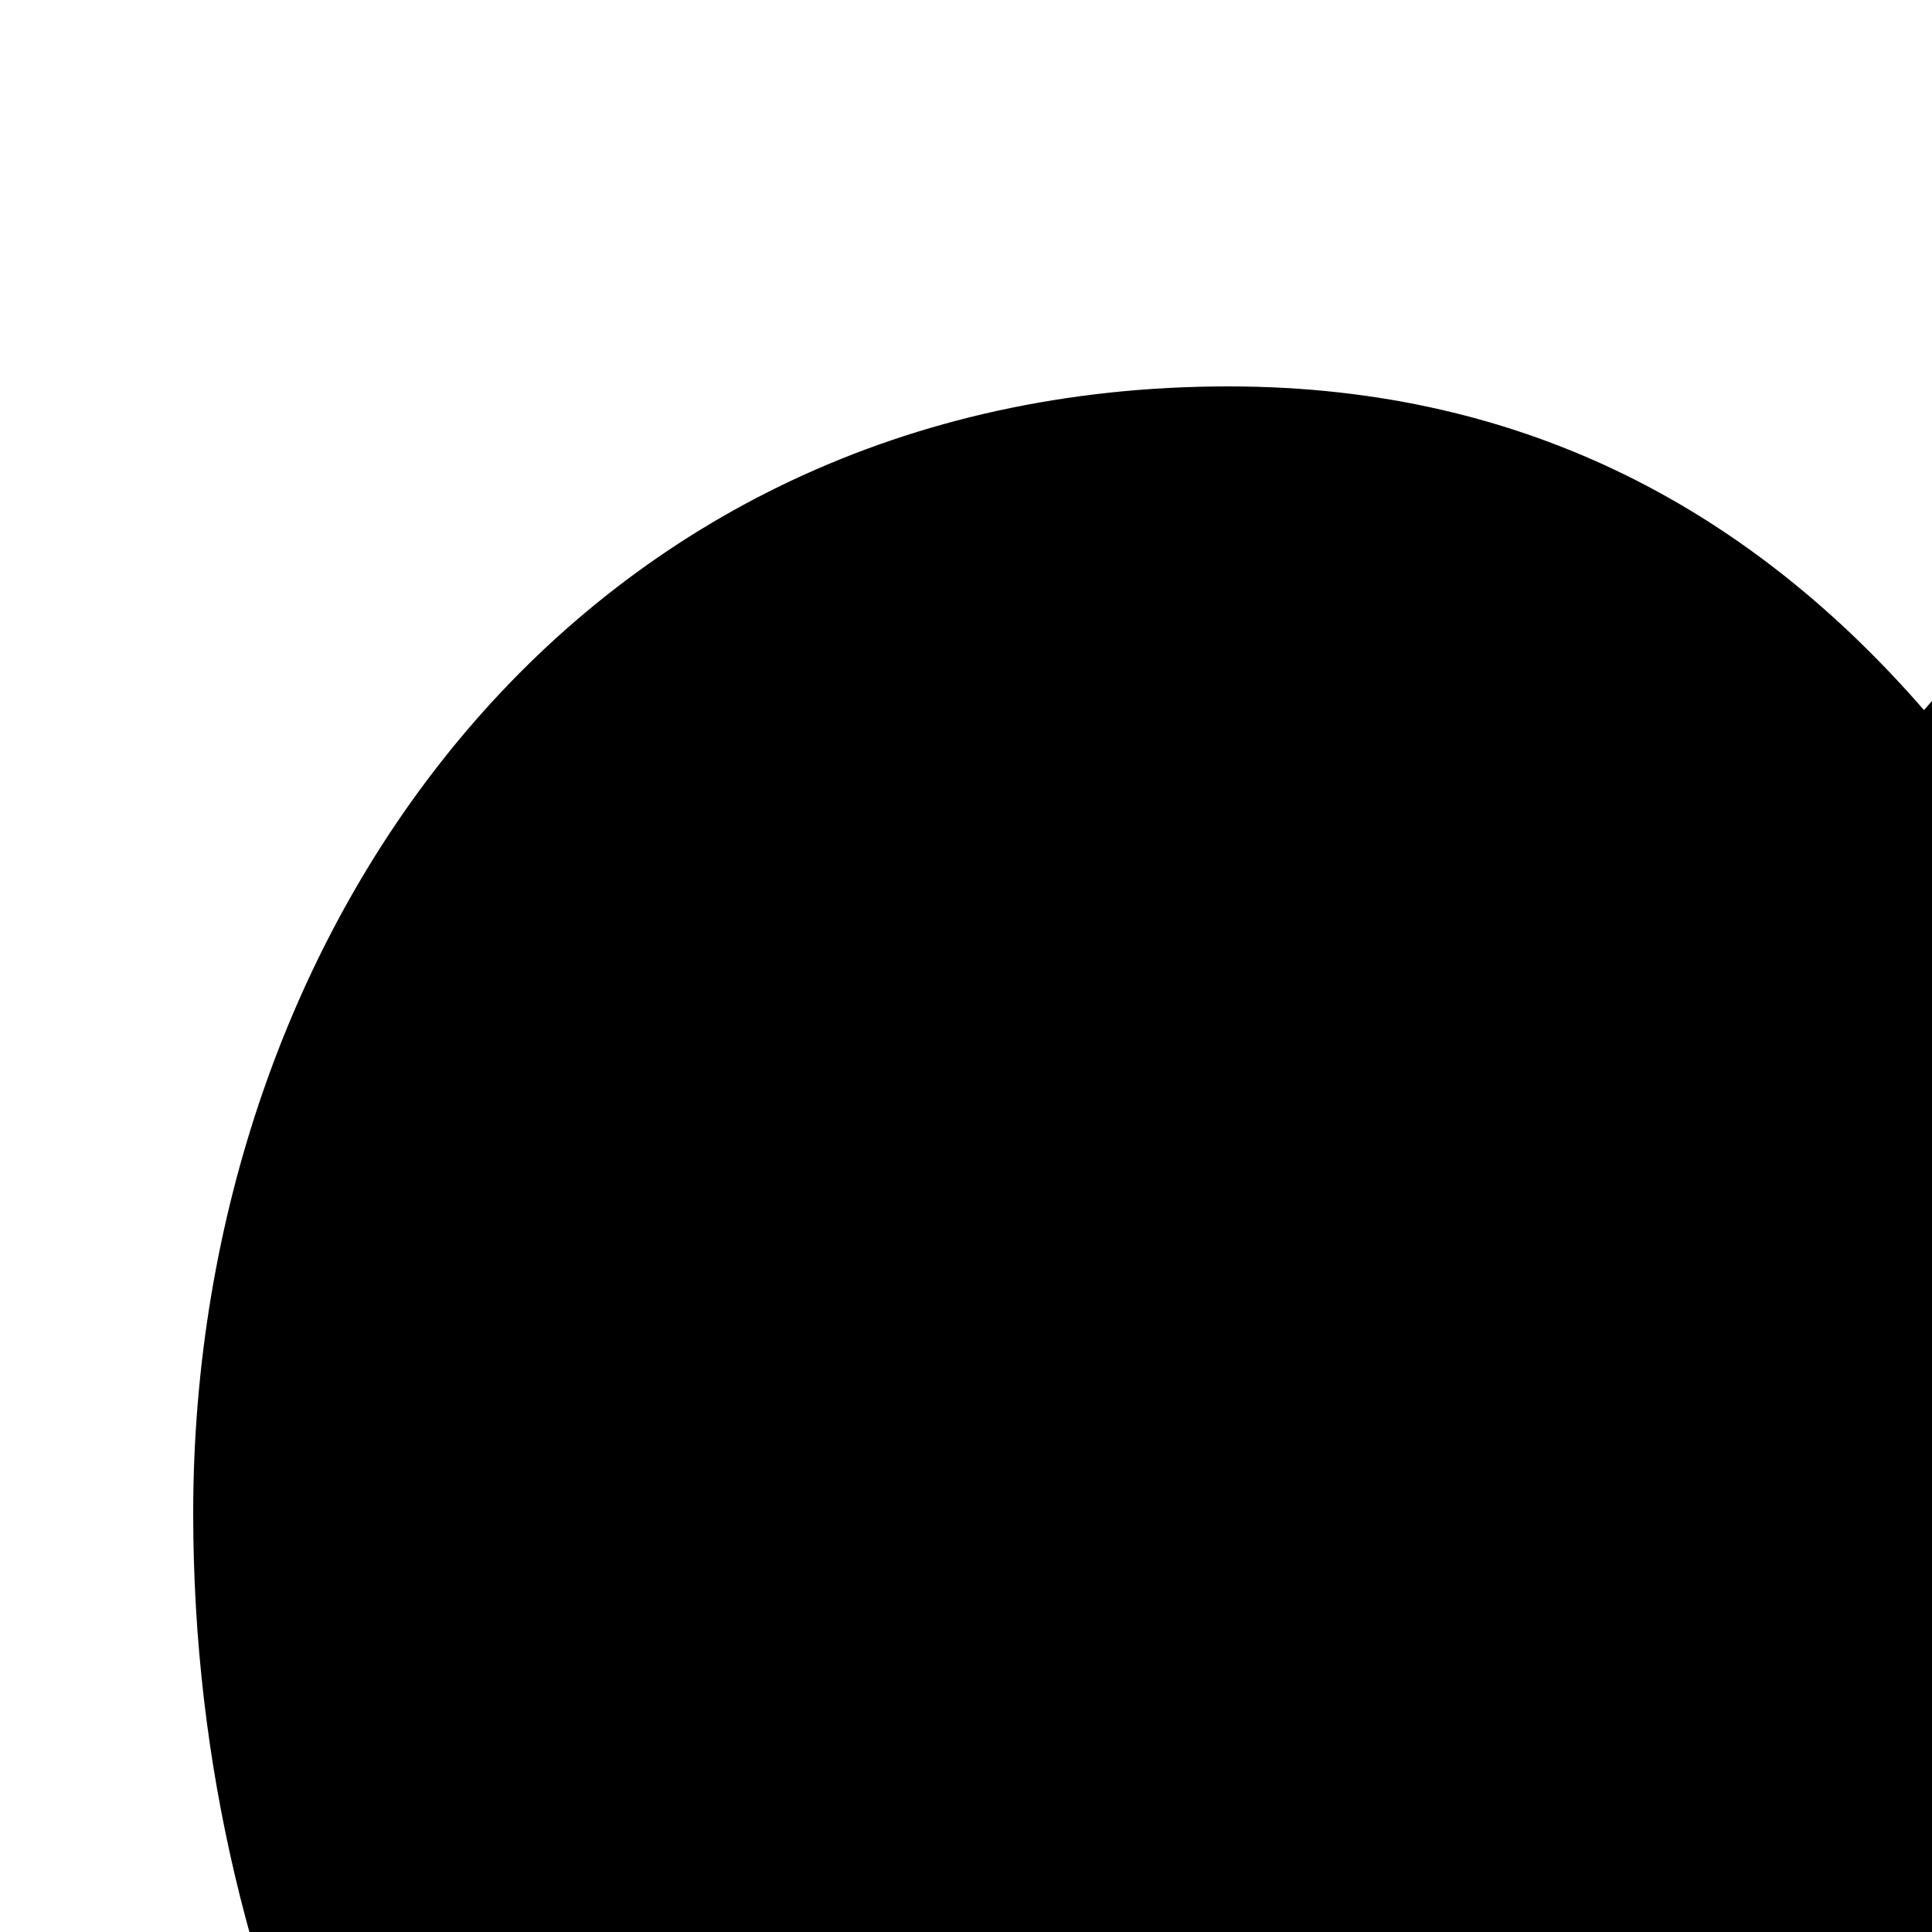
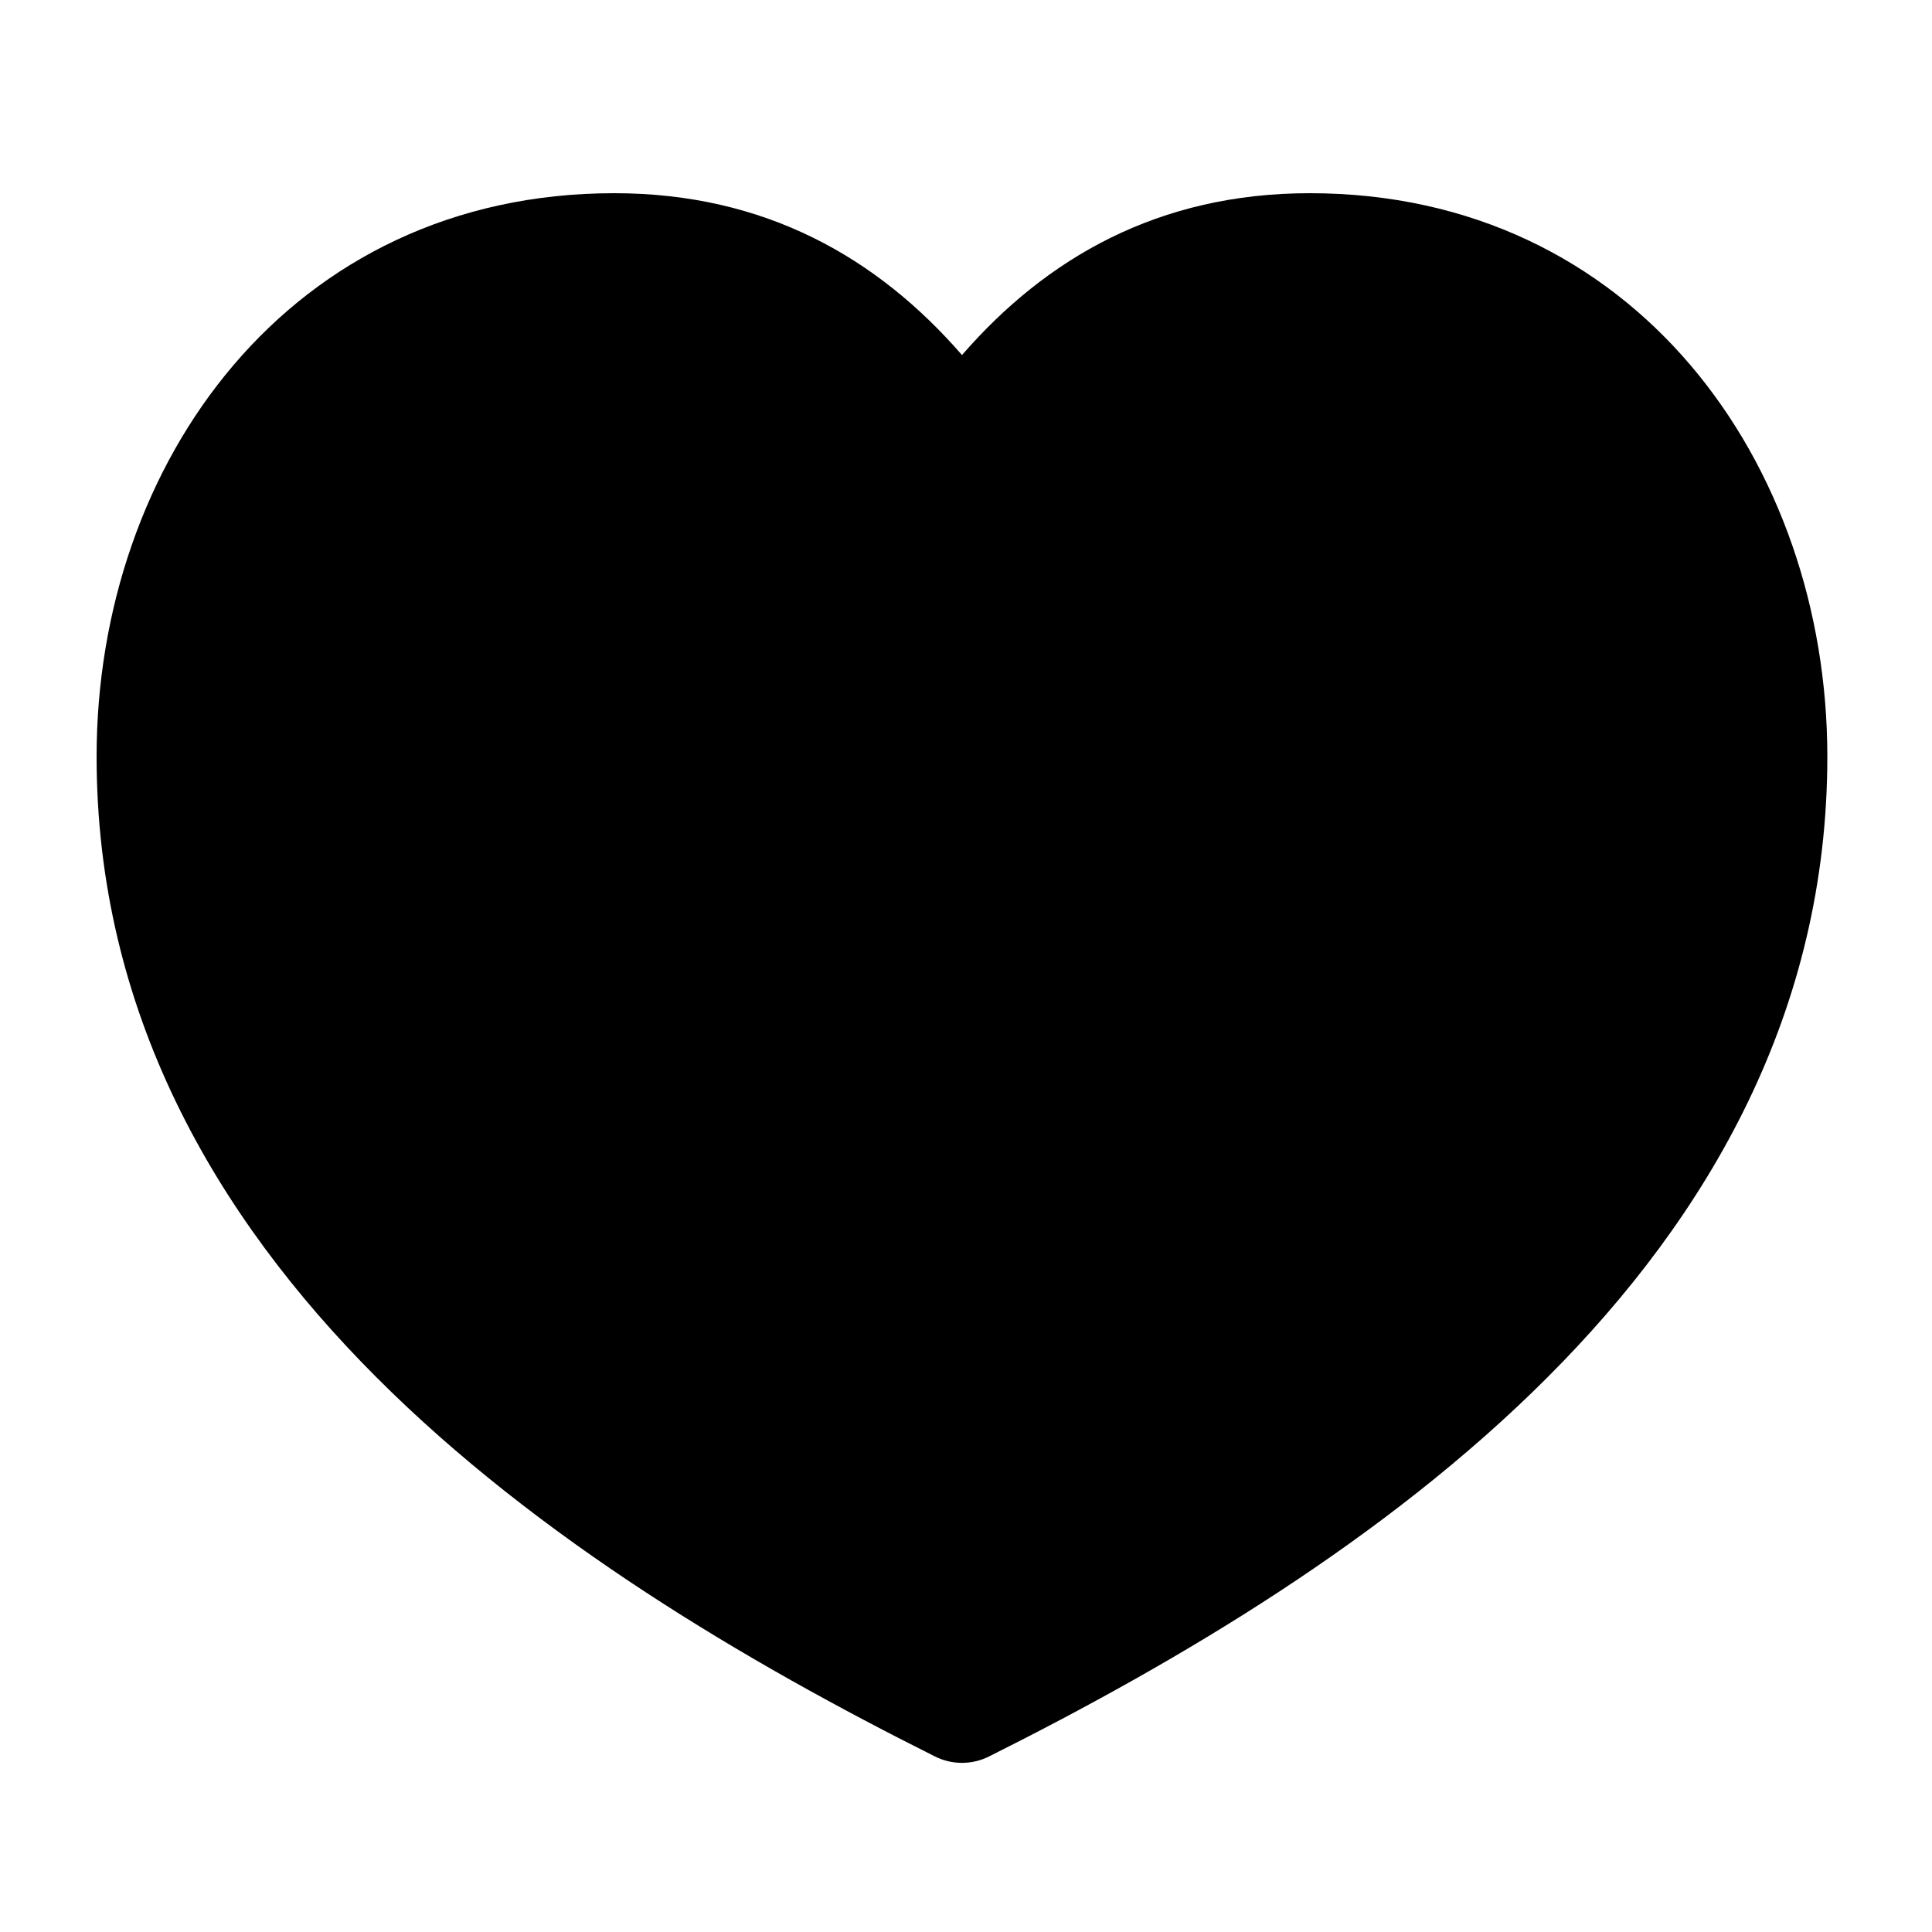
- <svg xmlns="http://www.w3.org/2000/svg" width="20" height="20" viewBox="0 0 20 20" fill="none">
+ <svg xmlns="http://www.w3.org/2000/svg" width="20" height="20" viewBox="0 0 40 40" fill="none">
  <path fill-rule="evenodd" clip-rule="evenodd" d="M2 15.664C2 9.597 5.991 4 12.717 4C15.847 4 18.171 5.341 19.917 7.351C21.662 5.341 23.986 4 27.117 4C33.842 4 37.833 9.597 37.833 15.664C37.833 20.933 35.392 25.162 32.035 28.52C28.694 31.863 24.387 34.409 20.476 36.366C20.124 36.542 19.709 36.542 19.358 36.366C15.447 34.409 11.139 31.863 7.798 28.52C4.441 25.162 2 20.933 2 15.664Z" fill="black" />
</svg>
